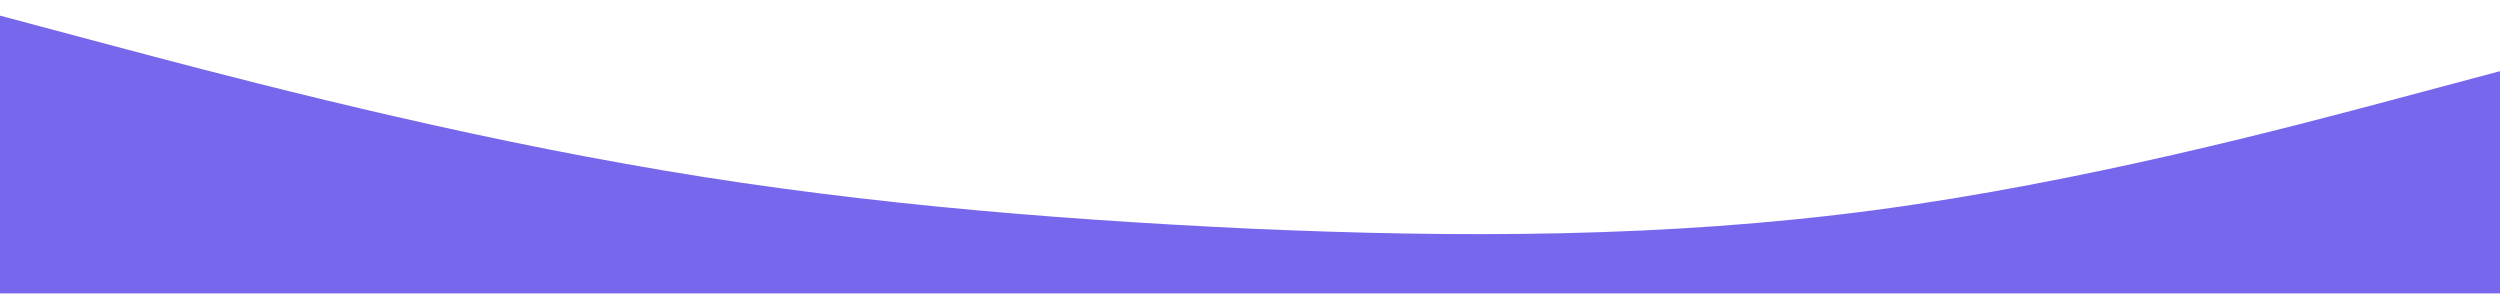
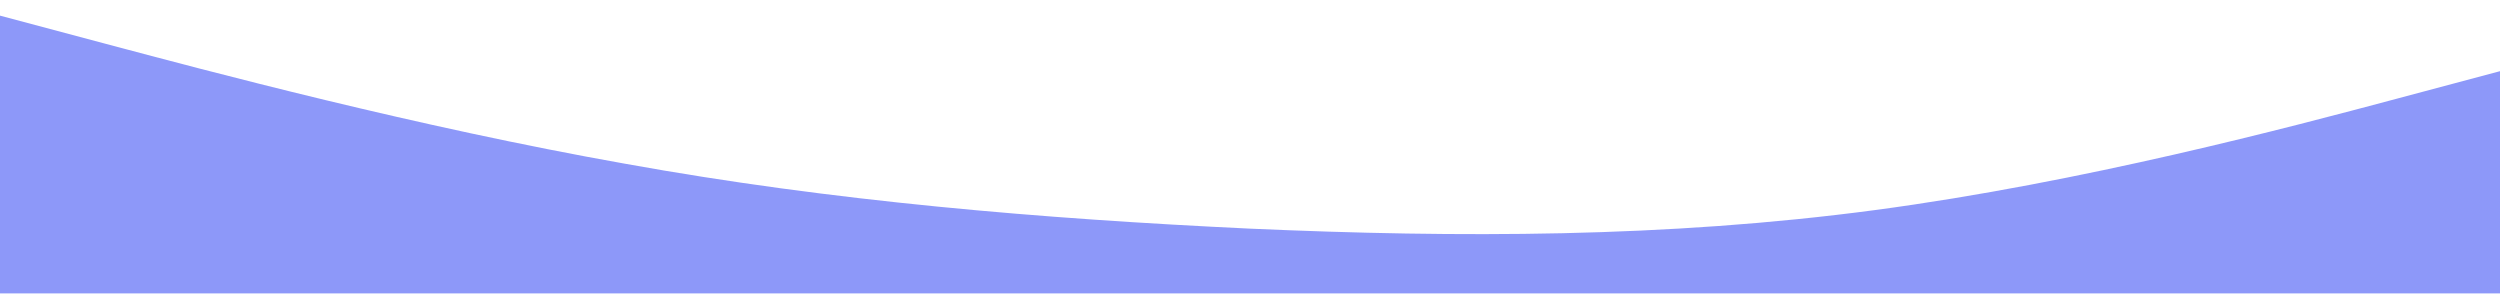
<svg xmlns="http://www.w3.org/2000/svg" width="1440" height="169" viewBox="0 0 1440 169" fill="none">
-   <path d="M0 9L60 25C120 41 240 73 360 94.3C480 116 600 126 720 131.7C840 137 960 137 1080 121C1200 105 1320 73 1380 57L1440 41V169H1380C1320 169 1200 169 1080 169C960 169 840 169 720 169C600 169 480 169 360 169C240 169 120 169 60 169H0V9Z" fill="#7767ed" />
+   <path d="M0 9L60 25C120 41 240 73 360 94.3C480 116 600 126 720 131.7C840 137 960 137 1080 121C1200 105 1320 73 1380 57L1440 41V169H1380C1320 169 1200 169 1080 169C960 169 840 169 720 169C600 169 480 169 360 169C240 169 120 169 60 169H0V9Z" fill="#8d98f9" />
</svg>
